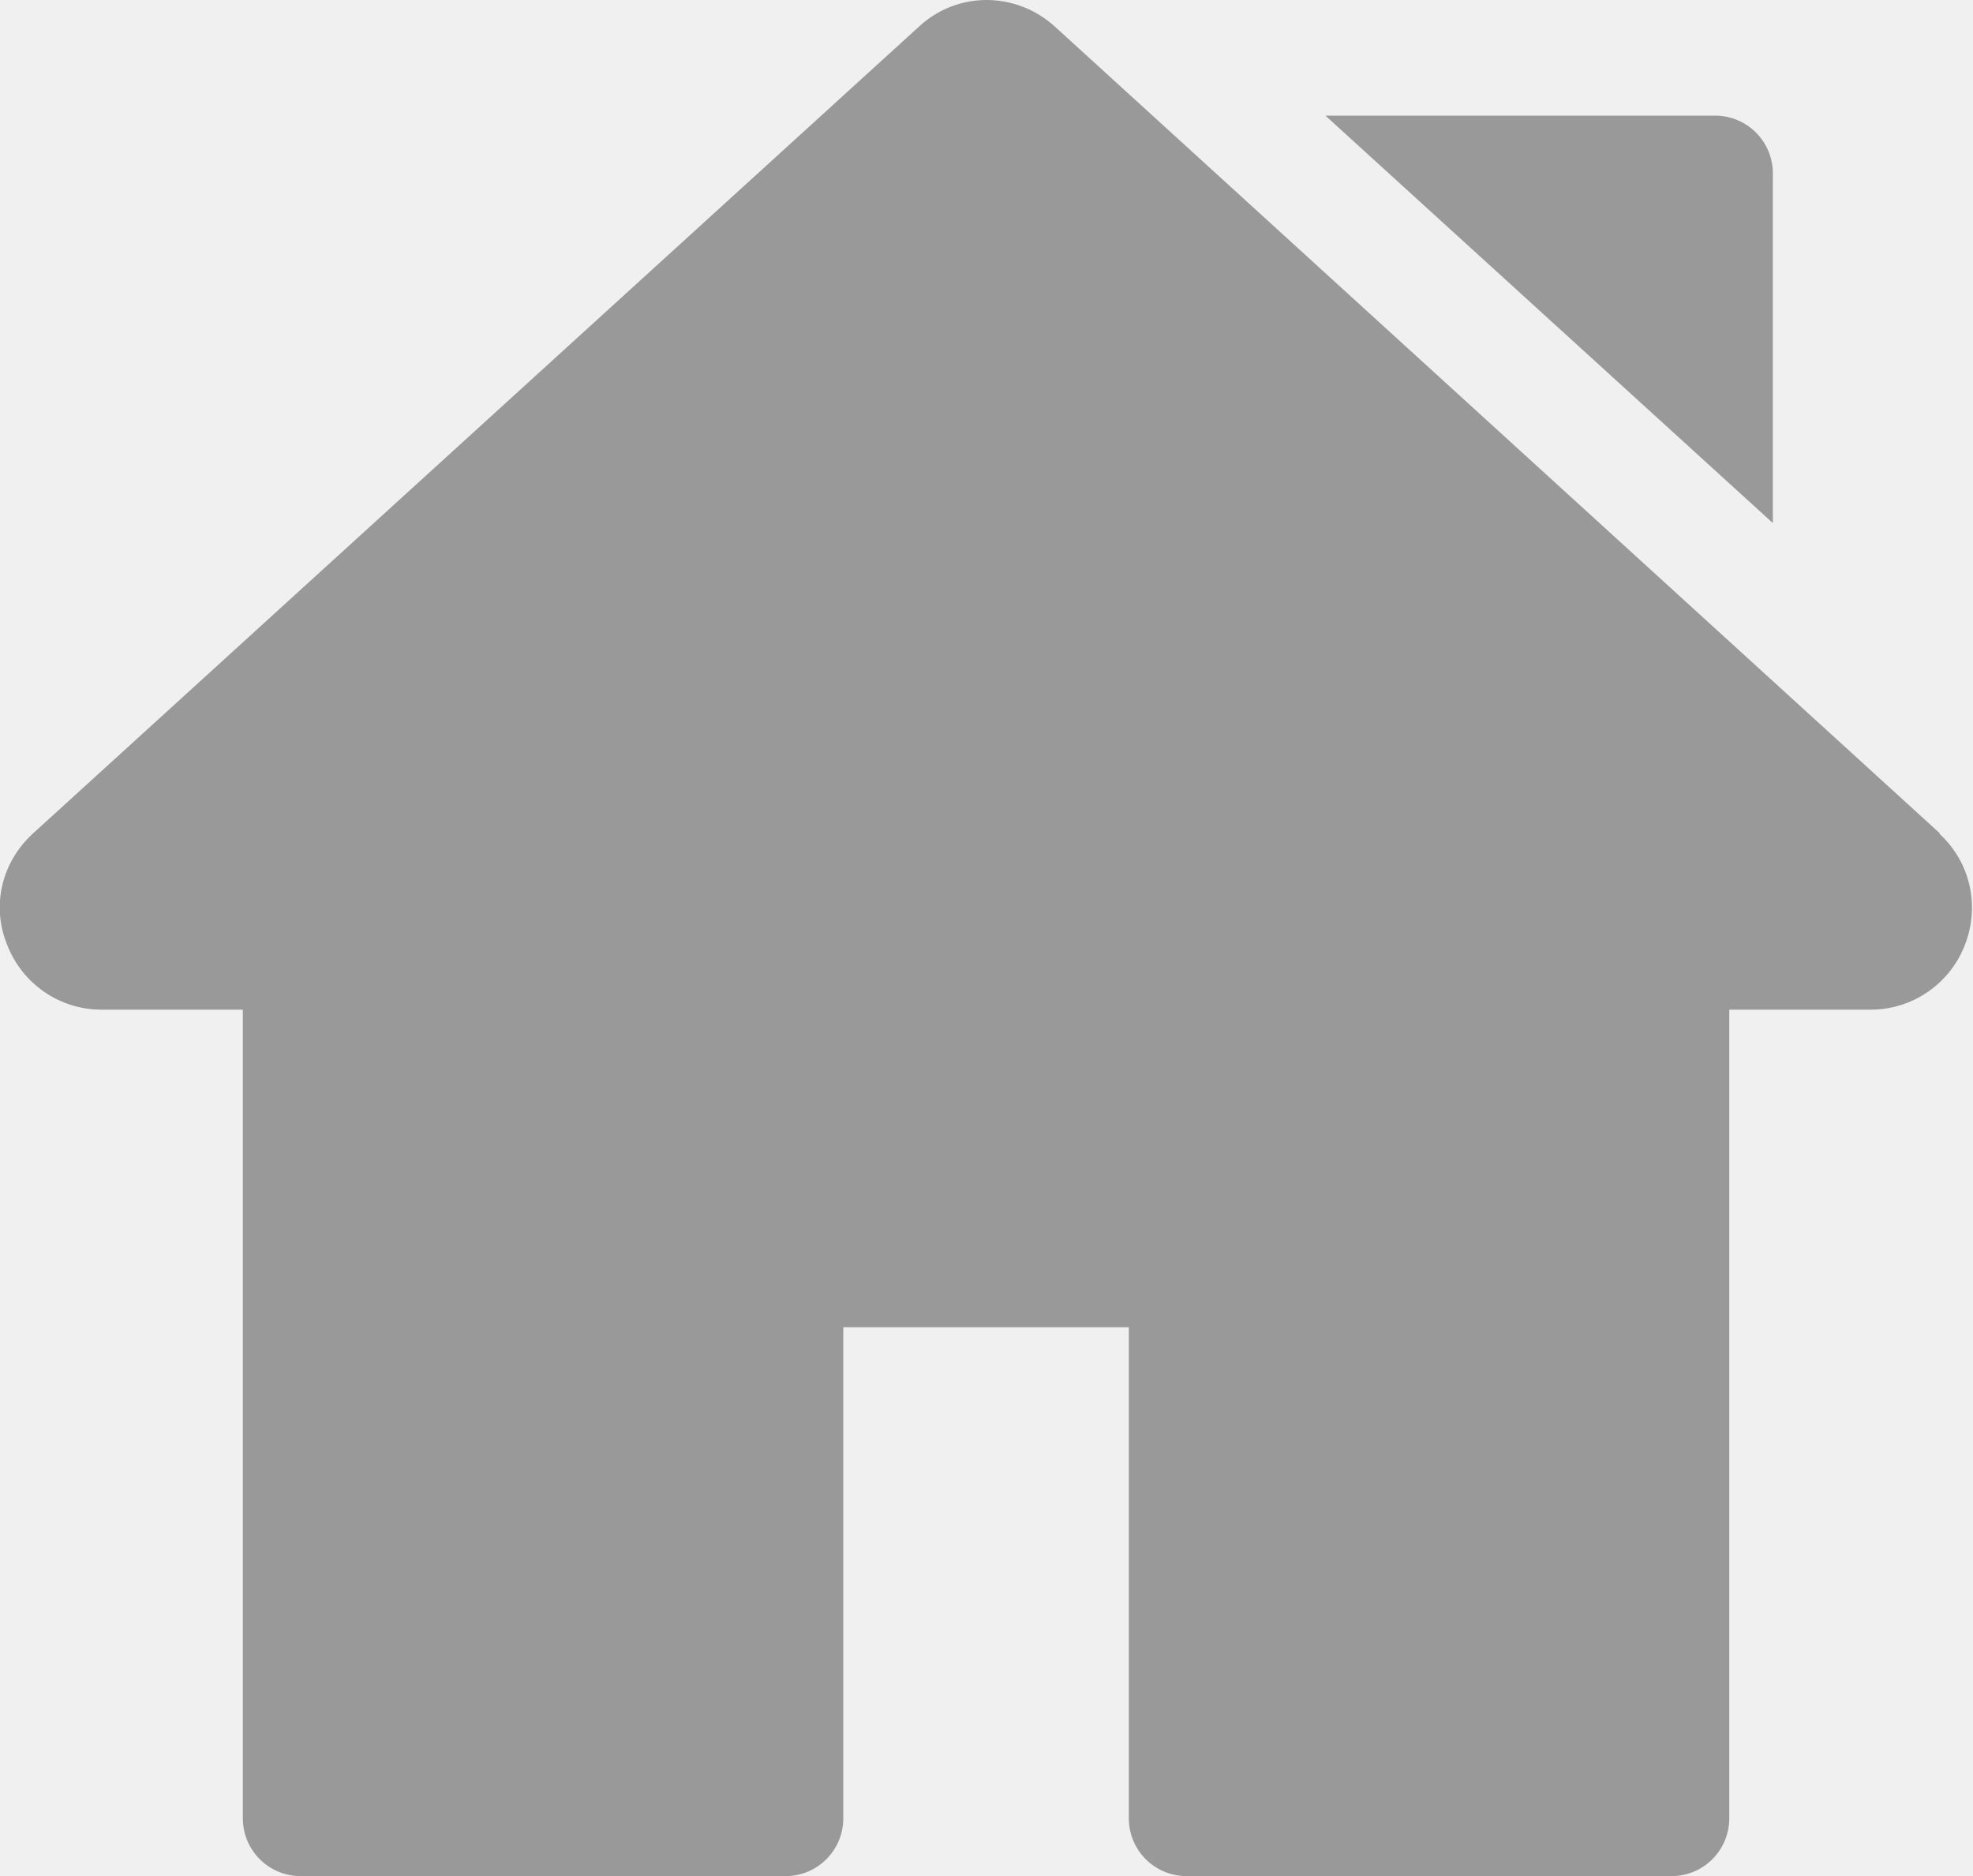
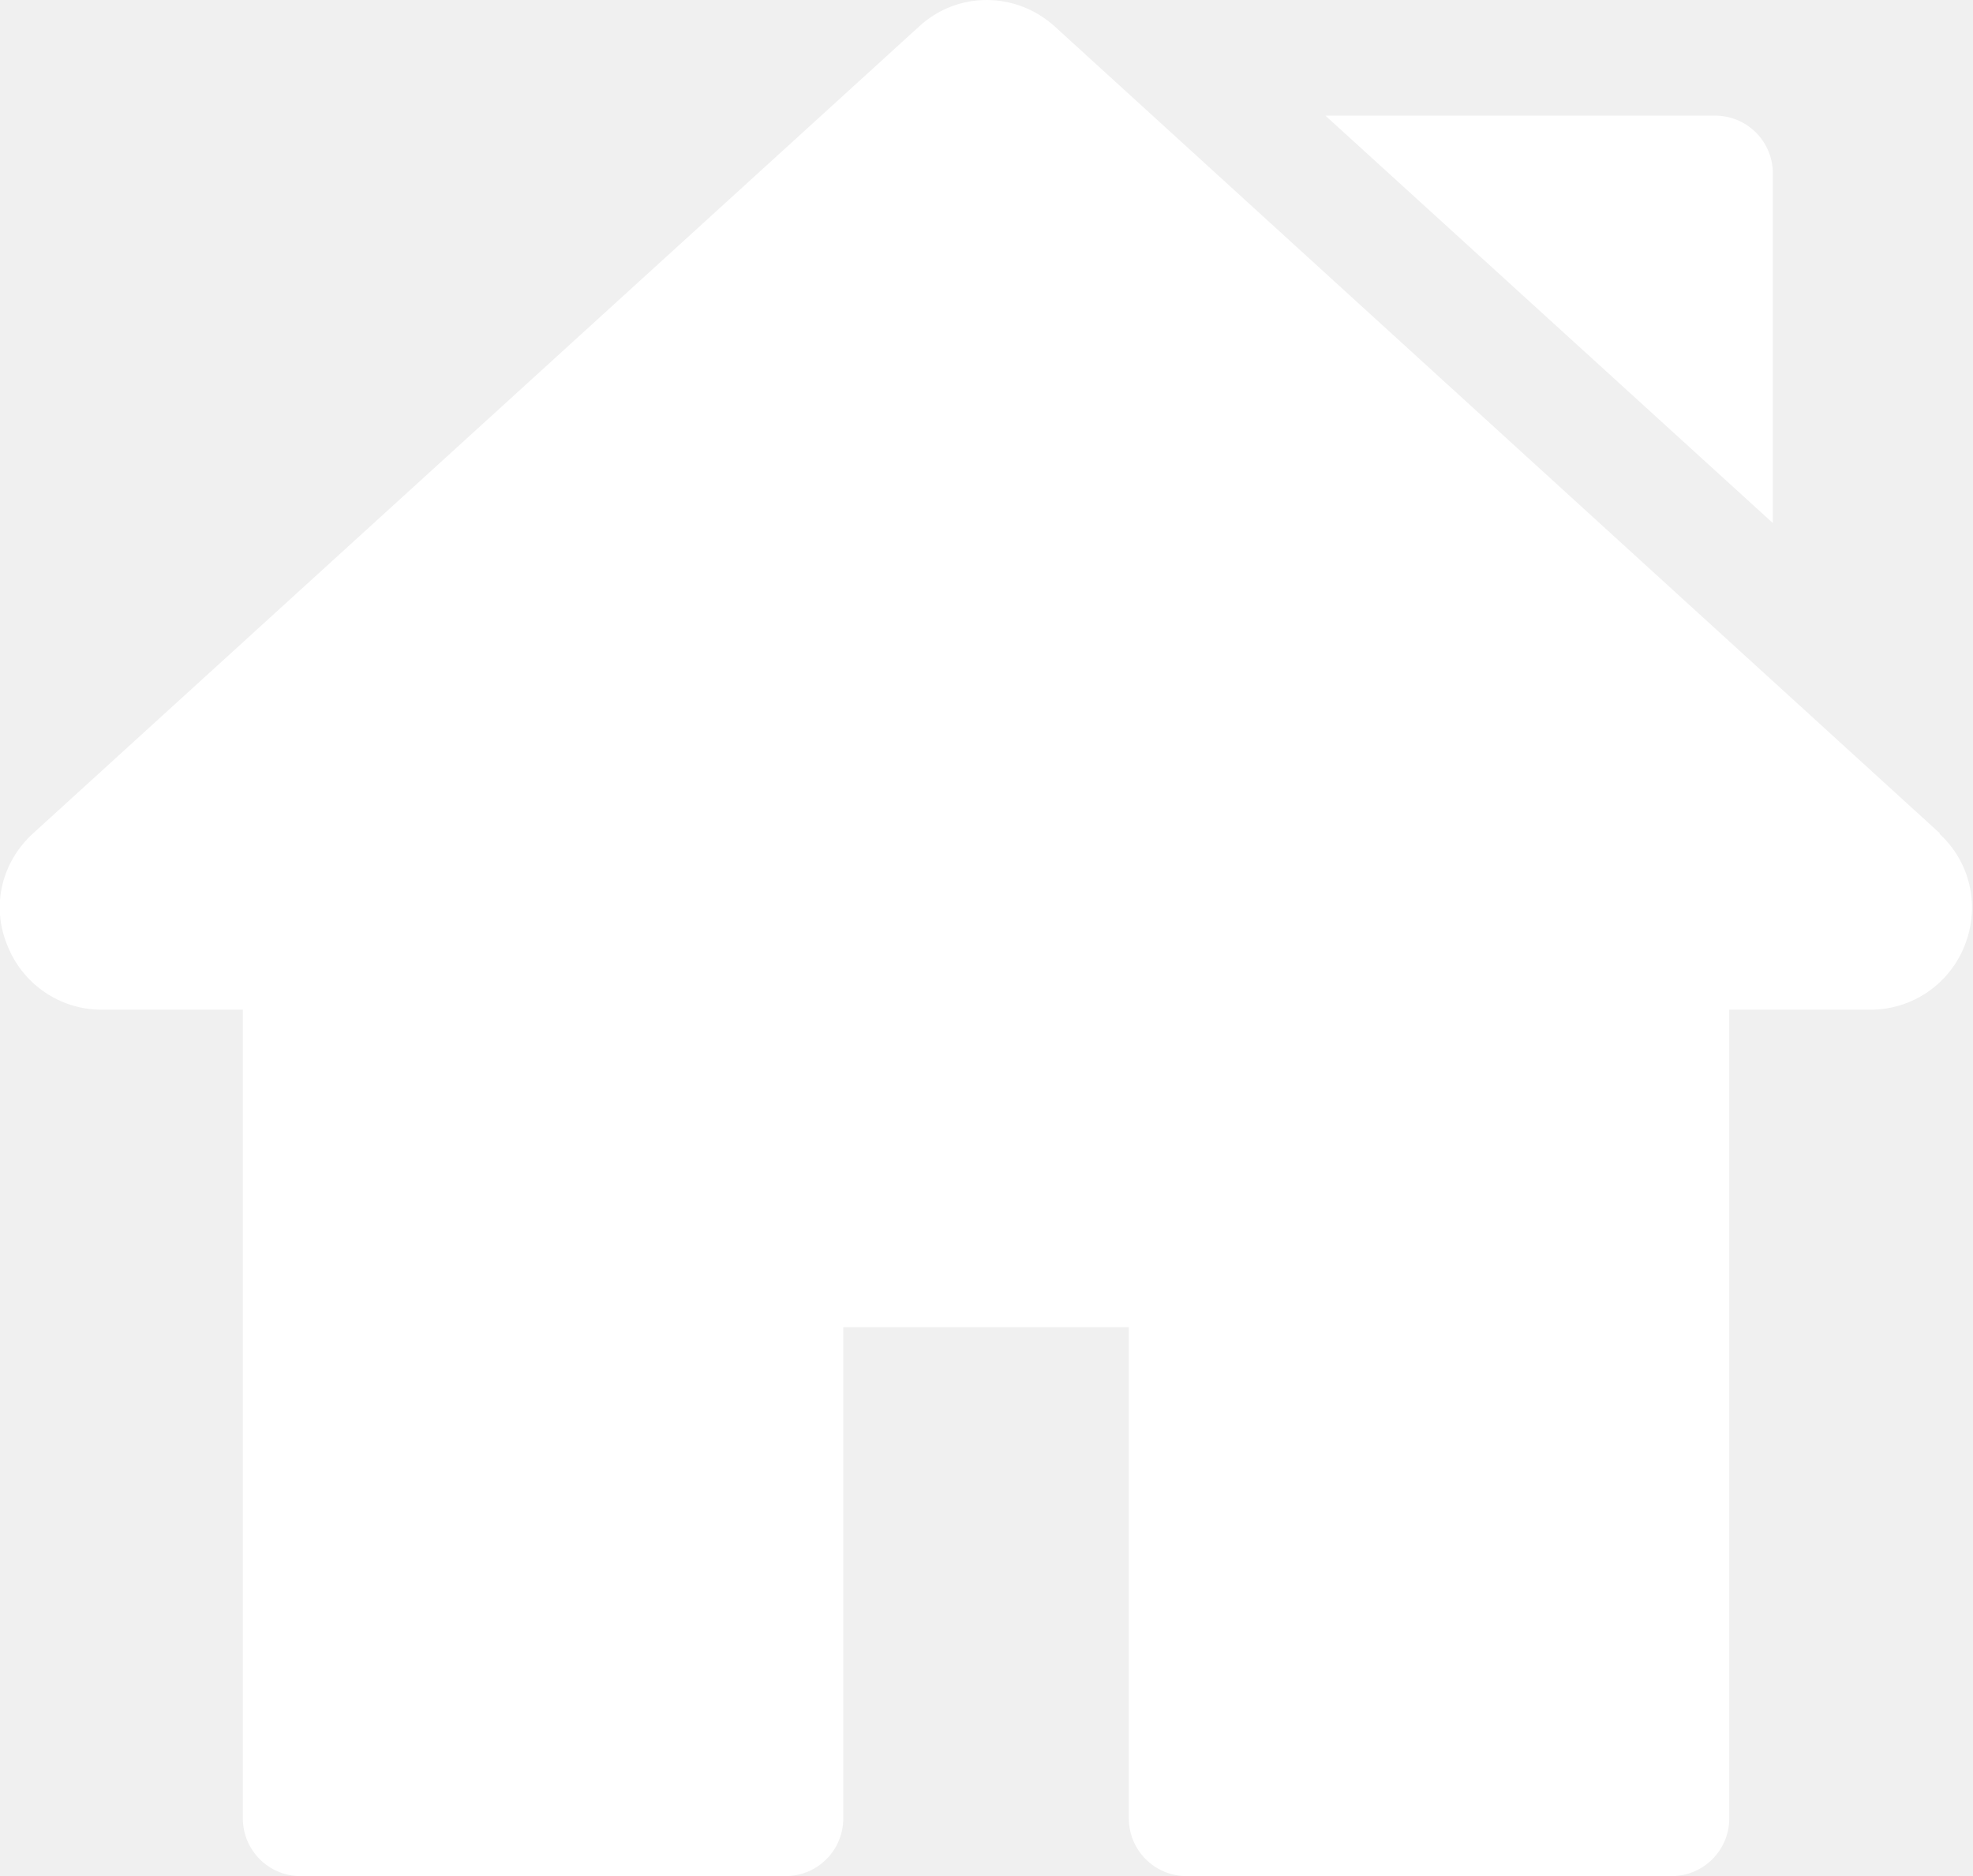
<svg xmlns="http://www.w3.org/2000/svg" id="_レイヤー_2" width="22.18" height="21.08" viewBox="0 0 22.18 21.08">
  <g id="_レイヤー_1-2">
    <g>
-       <path d="m21.81,9.37L11.86.3c-.44-.4-1.1-.4-1.53,0L.37,9.37c-.35.32-.47.81-.29,1.25.17.44.59.73,1.06.73h1.59v9.09c0,.36.29.65.65.65h5.45c.36,0,.65-.29.65-.65v-5.52h3.21v5.52c0,.36.29.65.65.65h5.45c.36,0,.65-.29.65-.65v-9.09h1.59c.47,0,.89-.29,1.06-.73.17-.44.06-.93-.29-1.25Z" style="fill:#999;" />
-       <path d="m19.28,1.3h-4.38l5.03,4.58V1.95c0-.36-.29-.65-.65-.65Z" style="fill:#999;" />
+       <path d="m21.81,9.37L11.86.3c-.44-.4-1.1-.4-1.53,0L.37,9.37c-.35.32-.47.81-.29,1.25.17.44.59.73,1.06.73h1.59v9.09c0,.36.29.65.65.65h5.45c.36,0,.65-.29.65-.65v-5.52h3.21v5.52c0,.36.29.65.65.65h5.45c.36,0,.65-.29.65-.65v-9.09h1.59c.47,0,.89-.29,1.06-.73.17-.44.06-.93-.29-1.25Z" style="fill:#fff;" />
+       <path d="m19.28,1.3h-4.38l5.03,4.58V1.95c0-.36-.29-.65-.65-.65Z" style="fill:#fff;" />
    </g>
  </g>
</svg>
